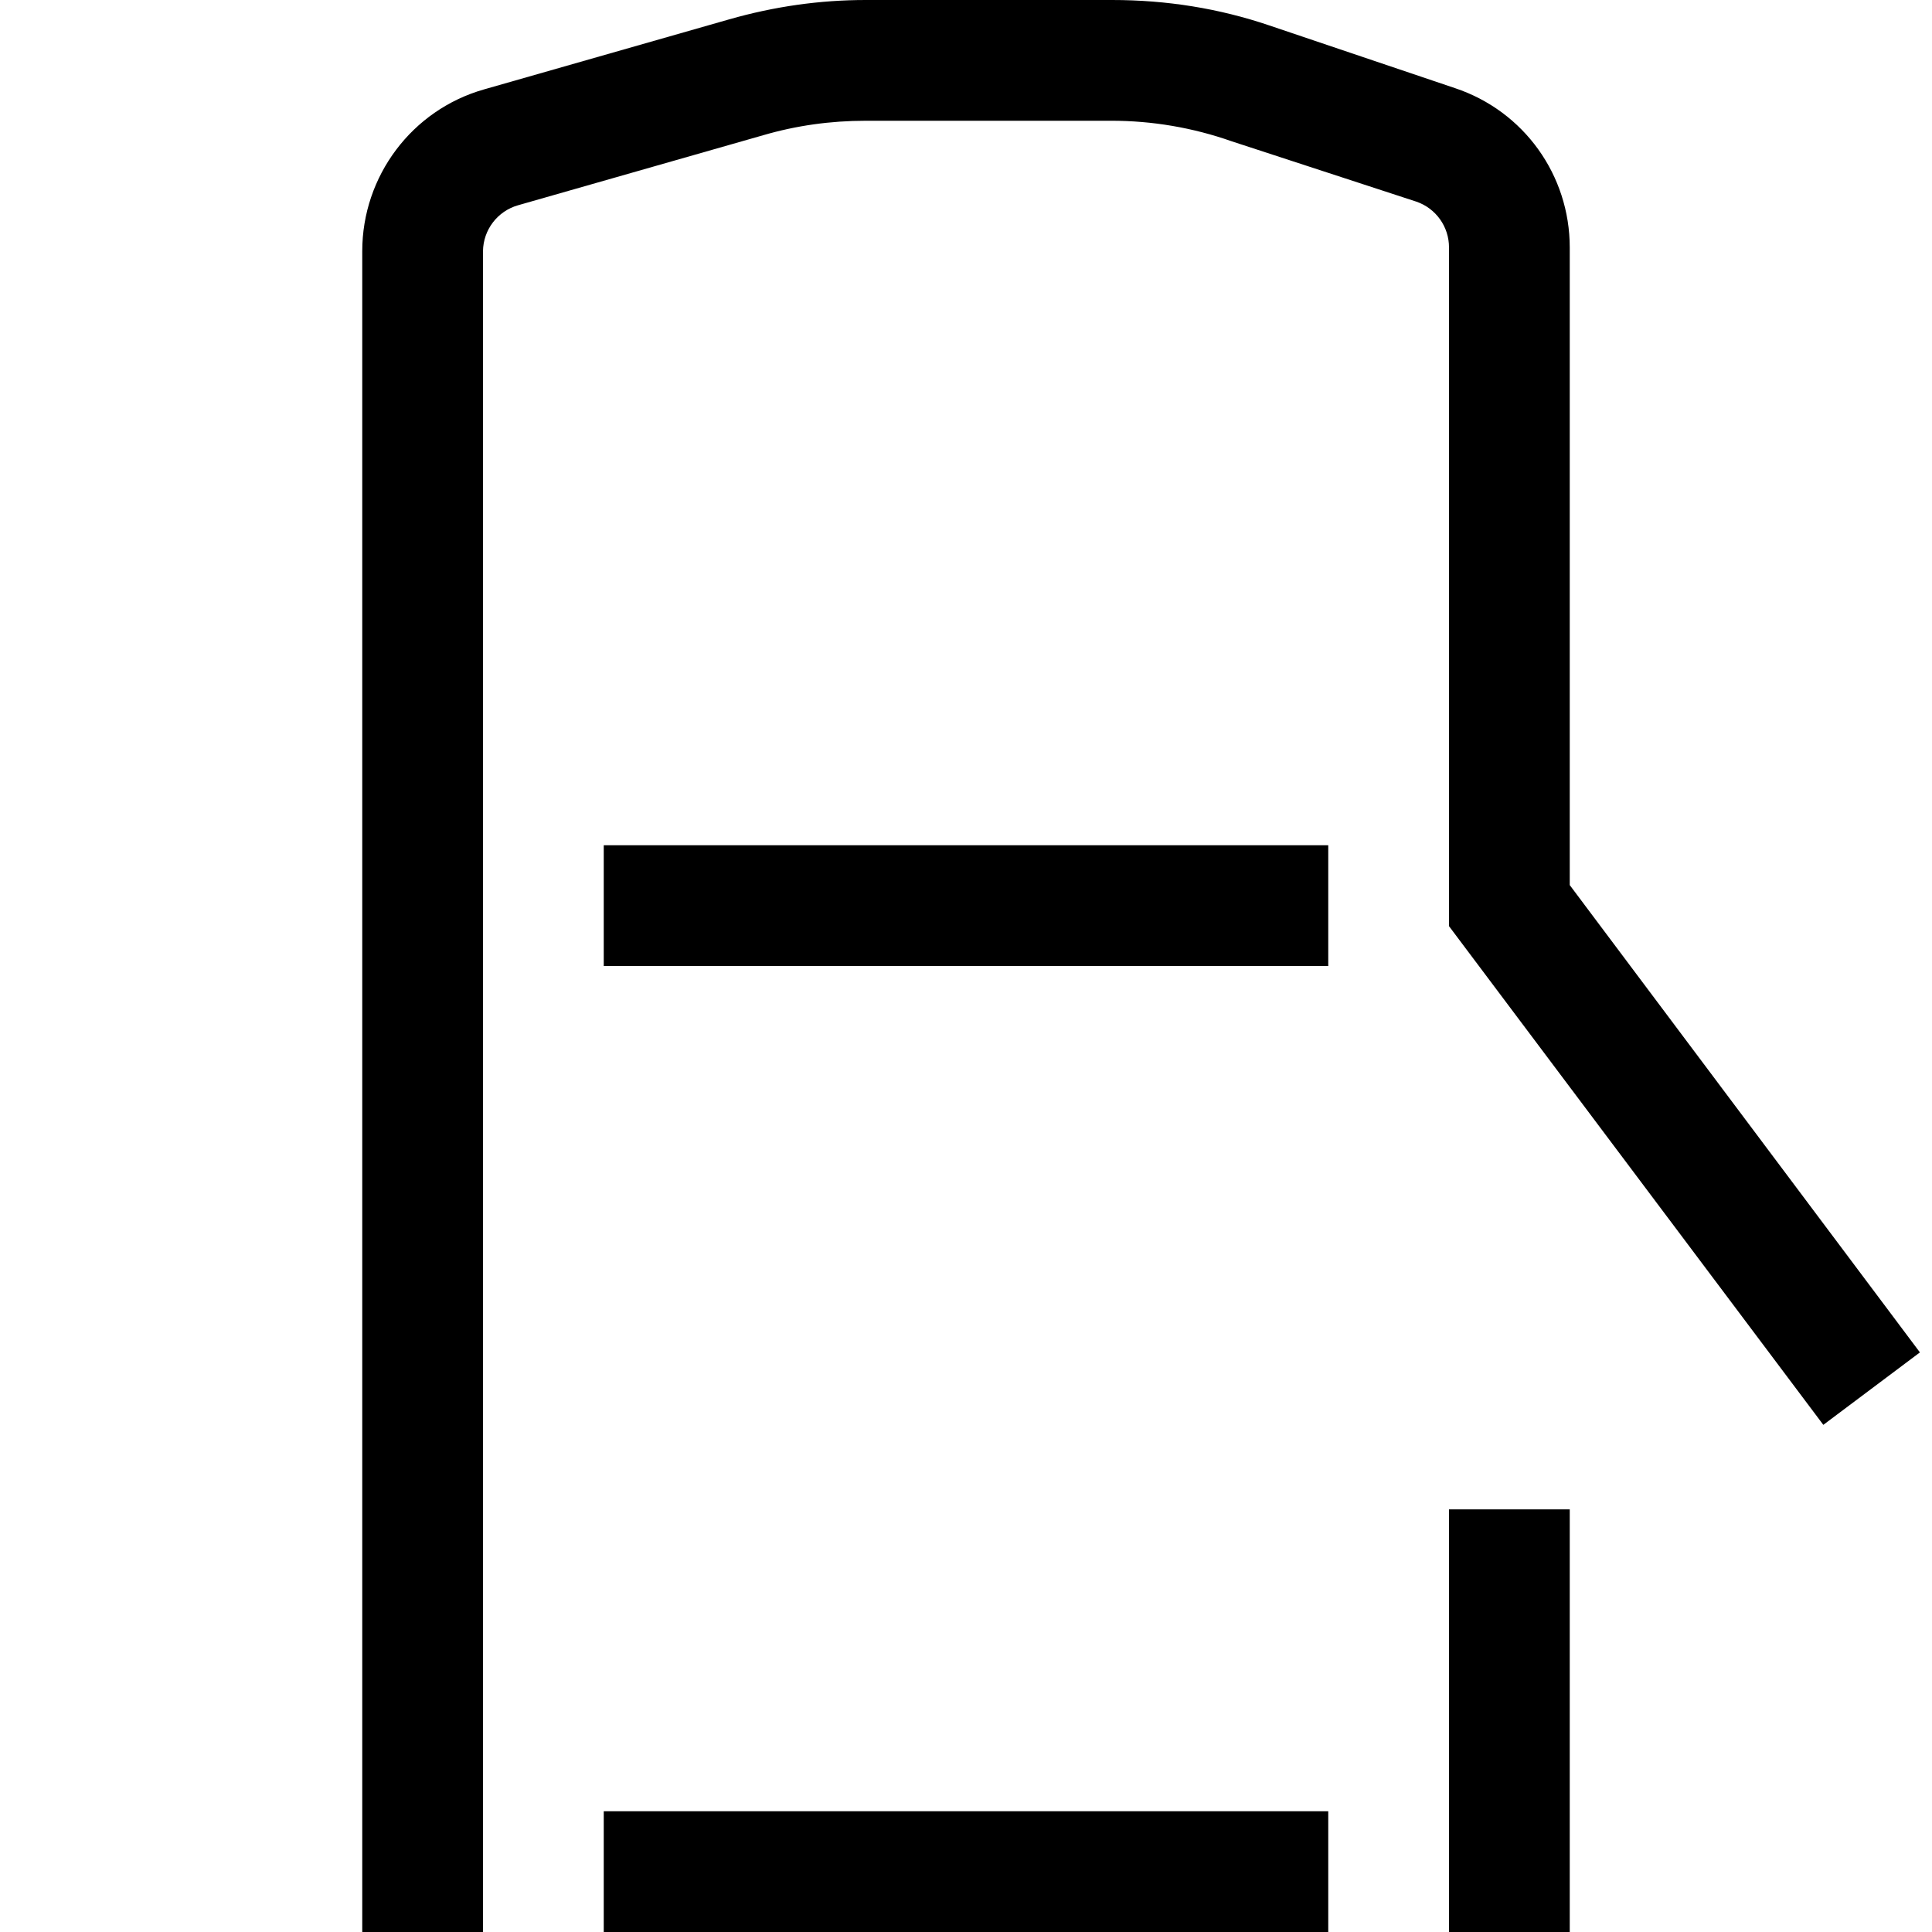
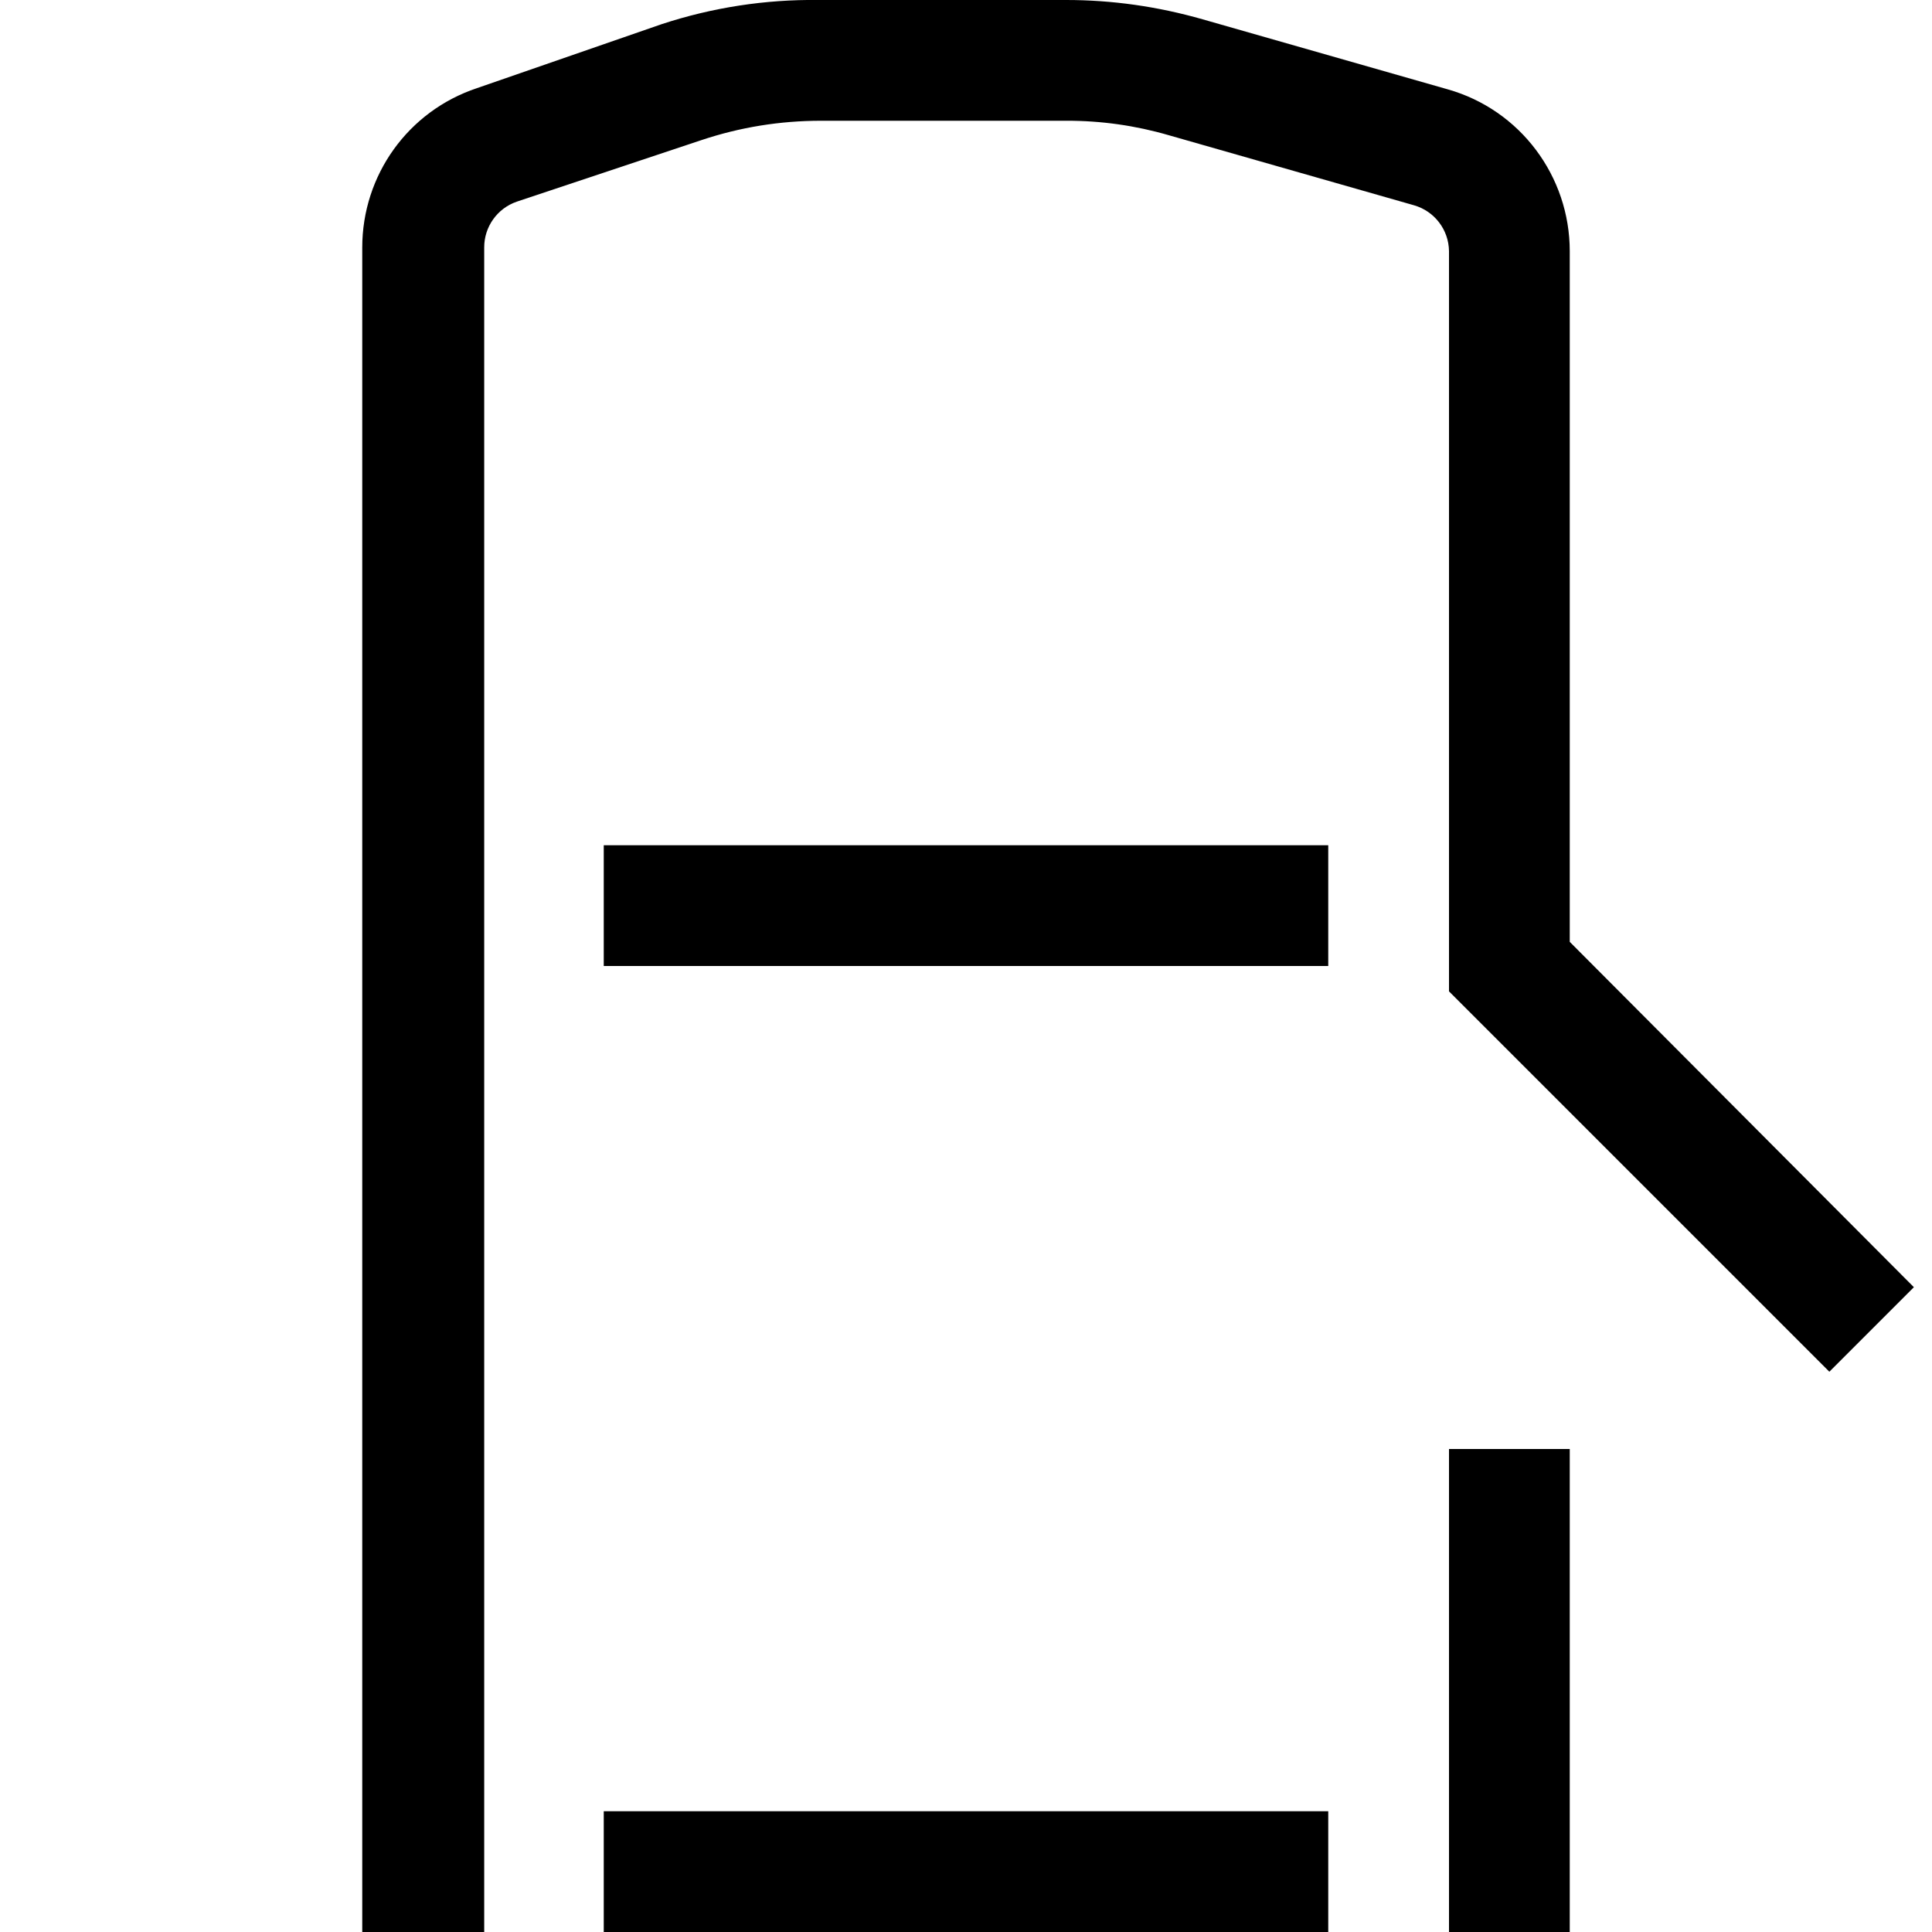
<svg xmlns="http://www.w3.org/2000/svg" width="16" height="16" fill="none">
-   <path fill="currentColor" d="M9.21 0q.68 0 1.3.21l1.54.52c.57.19.95.72.95 1.32v5.28l2.9 3.87-.8.6L12 7.67V2.05a.4.4 0 0 0-.27-.38l-1.53-.5a3 3 0 0 0-1-.17H7.17q-.44 0-.85.12l-2.03.58a.4.4 0 0 0-.29.38V16H3V2.08C3 1.46 3.41.91 4.01.74L6.04.16Q6.6 0 7.17 0z" />
-   <path fill="currentColor" d="M11 16H5v-1h6zm2 0h-1v-3.5h1zm-2-8H5V7h6z" />
+   <path fill="currentColor" d="M3 2.05c0-.6.38-1.13.95-1.32L5.48.2a4 4 0 0 1 1.3-.2h2.05q.57 0 1.13.16l2.03.58c.6.17 1.01.72 1.01 1.34V7.8l2.85 2.86-.7.7L12 8.21V2.08a.4.4 0 0 0-.29-.38l-2.03-.58A3 3 0 0 0 8.83 1H6.8q-.51 0-.99.16l-1.53.51a.4.4 0 0 0-.27.38V16H3zM11 15v1H5v-1zm2-3v4h-1v-4zm-2-5v1H5V7z" />
</svg>
